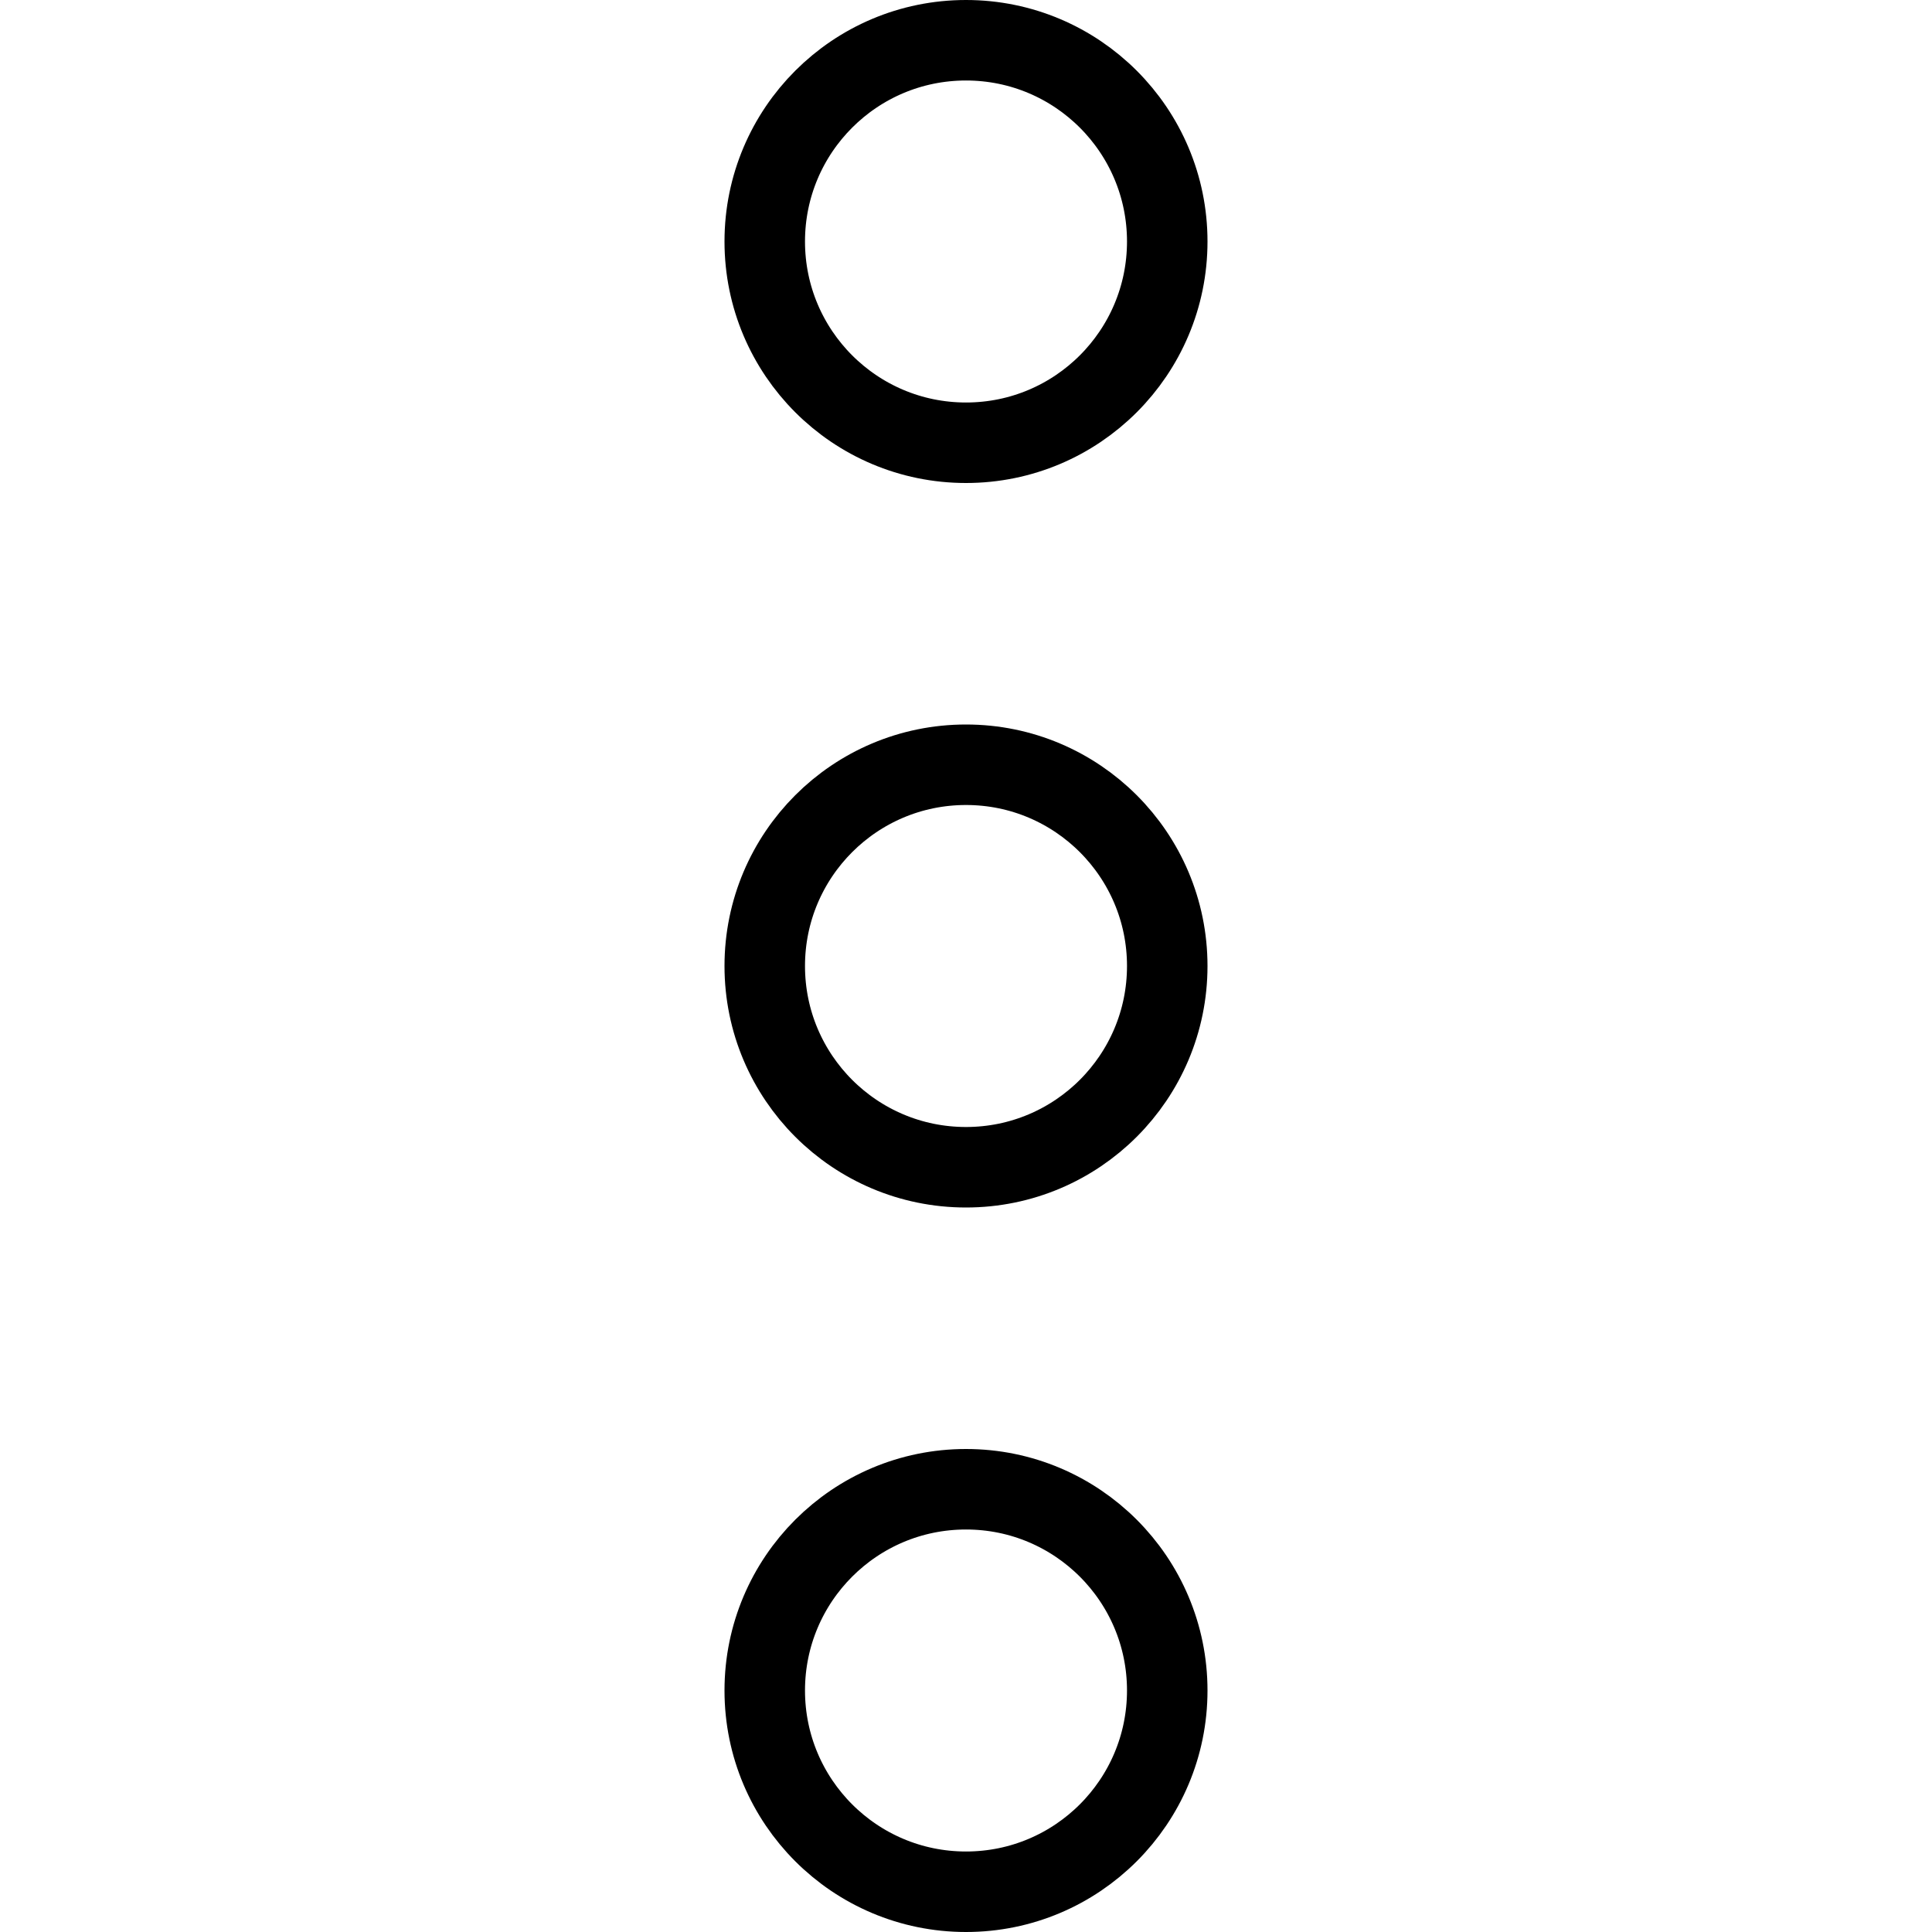
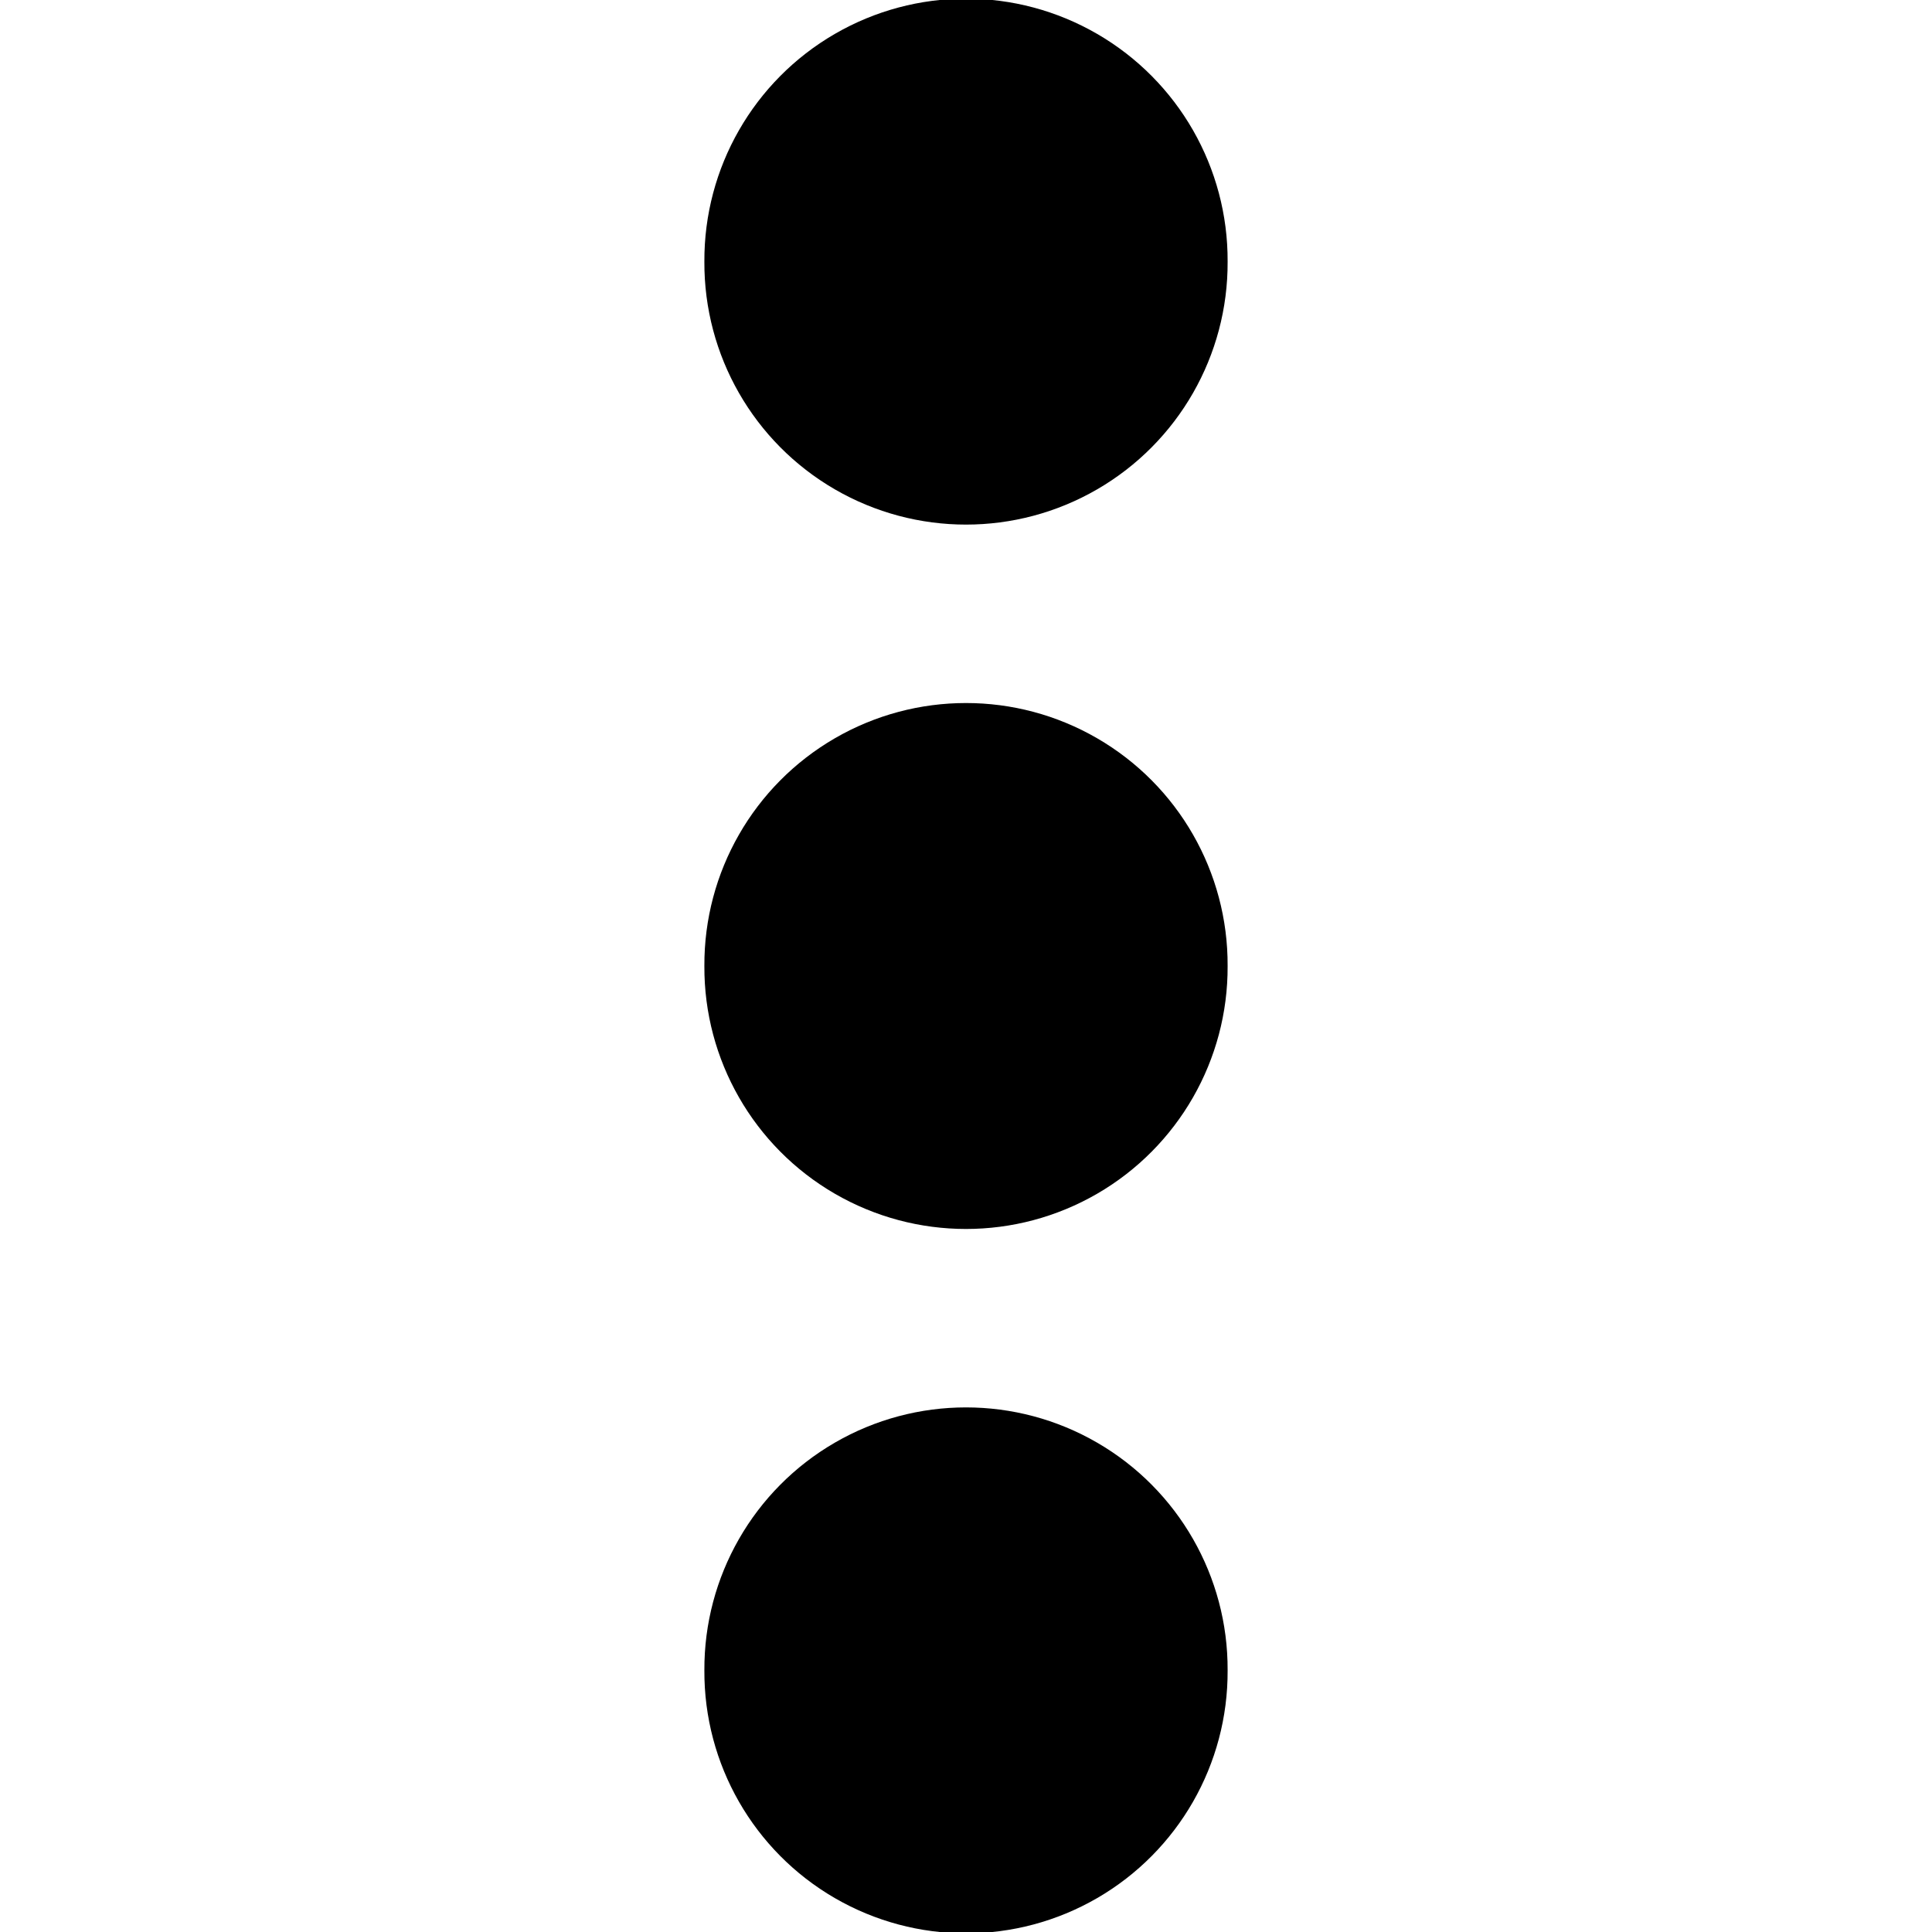
- <svg xmlns="http://www.w3.org/2000/svg" viewBox="0 0 24 24" id="Navigation-Menu-Vertical--Streamline-Ultimate.svg">
-   <path d="M9.5 3a2.5 2.5 0 1 0 5 0 2.5 2.5 0 1 0 -5 0Z" fill="none" stroke="currentColor" stroke-linecap="round" stroke-linejoin="round" stroke-width="1" />
-   <path d="M9.5 12a2.5 2.5 0 1 0 5 0 2.5 2.5 0 1 0 -5 0Z" fill="none" stroke="currentColor" stroke-linecap="round" stroke-linejoin="round" stroke-width="1" />
-   <path d="M9.5 21a2.5 2.5 0 1 0 5 0 2.5 2.5 0 1 0 -5 0Z" fill="none" stroke="currentColor" stroke-linecap="round" stroke-linejoin="round" stroke-width="1" />
+ <svg xmlns="http://www.w3.org/2000/svg" viewBox="0 0 280 280" id="Navigation-Menu-Vertical--Streamline-Ultimate.svg" height="280" width="280">
+   <g>
+     <path d="M102.083 37.917a37.917 37.917 0 1 0 75.833 0 37.917 37.917 0 1 0 -75.833 0" fill="currentColor" stroke-width="1" />
+     <path d="M102.083 140a37.917 37.917 0 1 0 75.833 0 37.917 37.917 0 1 0 -75.833 0" fill="currentColor" stroke-width="1" />
+     <path d="M102.083 242.083a37.917 37.917 0 1 0 75.833 0 37.917 37.917 0 1 0 -75.833 0" fill="currentColor" stroke-width="1" />
+   </g>
</svg>
